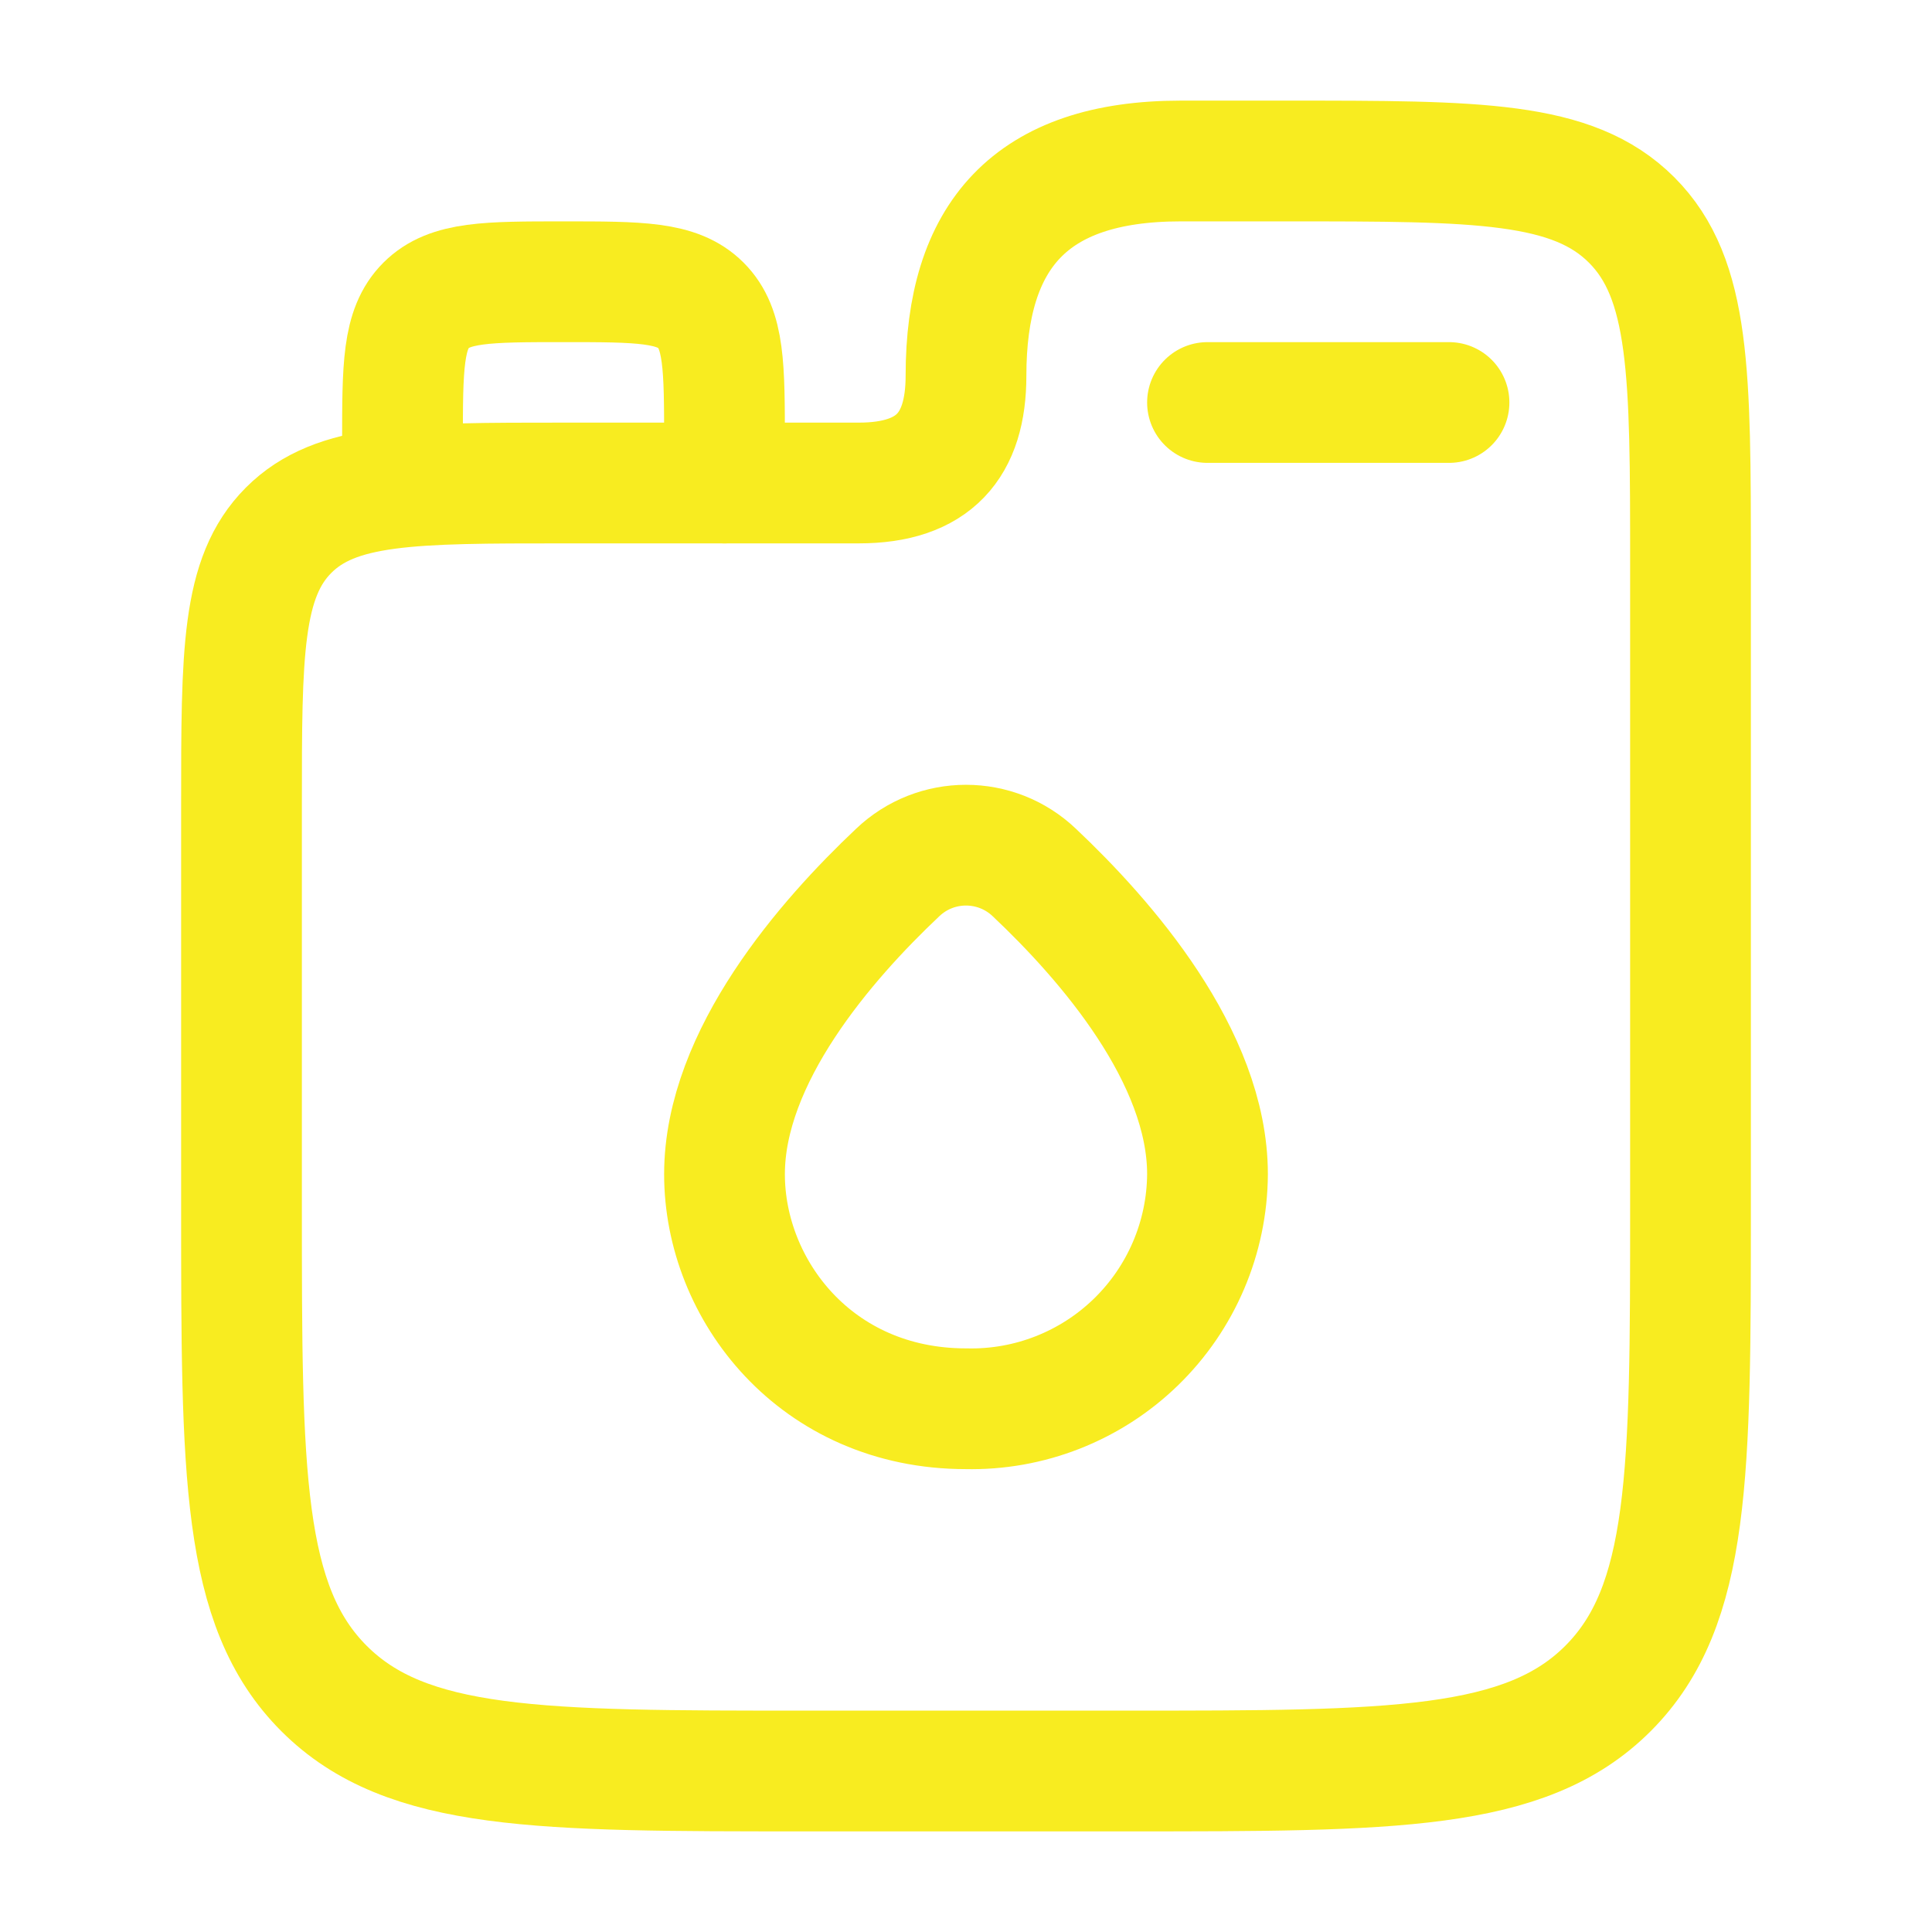
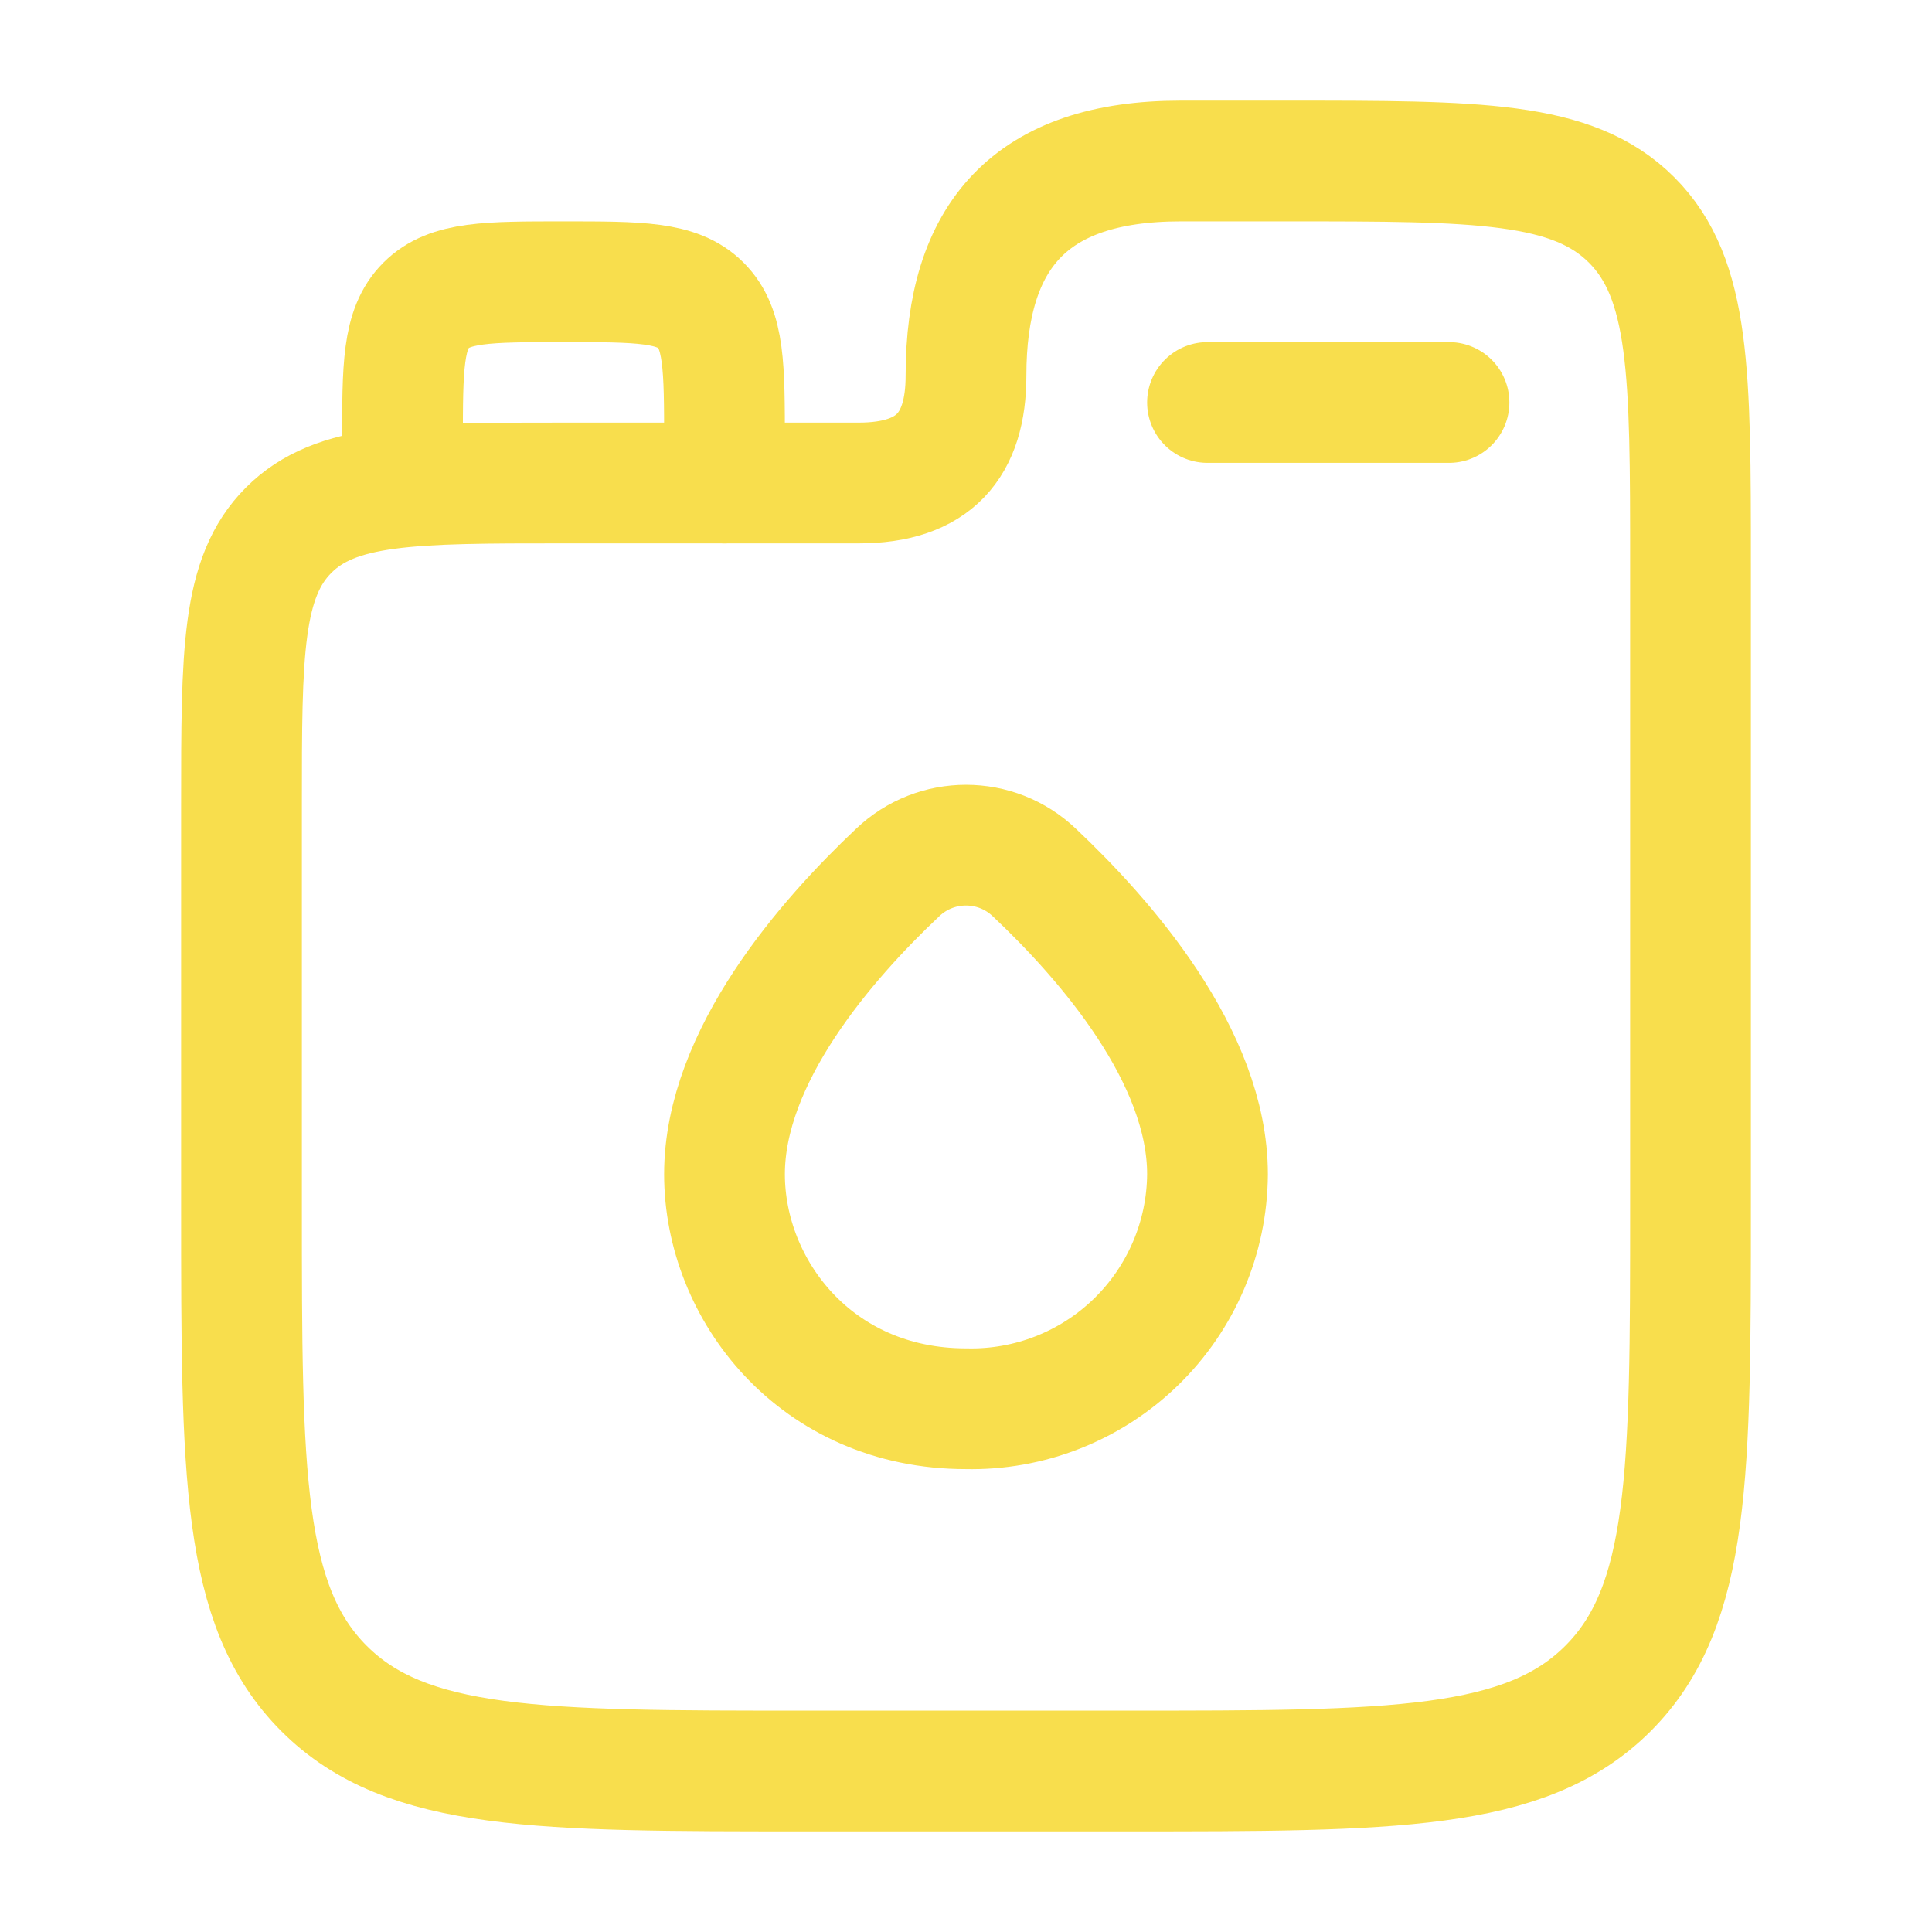
<svg xmlns="http://www.w3.org/2000/svg" width="24" height="24" viewBox="0 0 24 24">
-   <g fill="none" stroke="#F8EC20" stroke-linecap="round" stroke-linejoin="round" stroke-width="1.5" color="currentColor">
+   <g fill="none" stroke="#F8DE4D" stroke-linecap="round" stroke-linejoin="round" stroke-width="1.5" color="currentColor">
    <path d="M5 6v-.5c0-.943 0-1.414.293-1.707S6.057 3.5 7 3.5s1.414 0 1.707.293S9 4.557 9 5.5V6m6-1h3" />
    <path d="M16 2h-1.333C12.793 2 12 2.934 12 4.667C12 5.533 11.603 6 10.667 6H7c-1.886 0-2.828 0-3.414.586S3 8.114 3 10v5c0 3.3 0 4.95 1.025 5.975S6.7 22 10 22h4c3.3 0 4.95 0 5.975-1.025S21 18.3 21 15V7c0-2.357 0-3.536-.732-4.268C19.535 2 18.357 2 16 2" />
    <path d="M9 14.587c0-1.464 1.264-2.911 2.15-3.747a1.23 1.23 0 0 1 1.7 0c.886.836 2.15 2.283 2.15 3.747a2.933 2.933 0 0 1-3 2.913c-1.864 0-3-1.477-3-2.913" />
  </g>
</svg>
